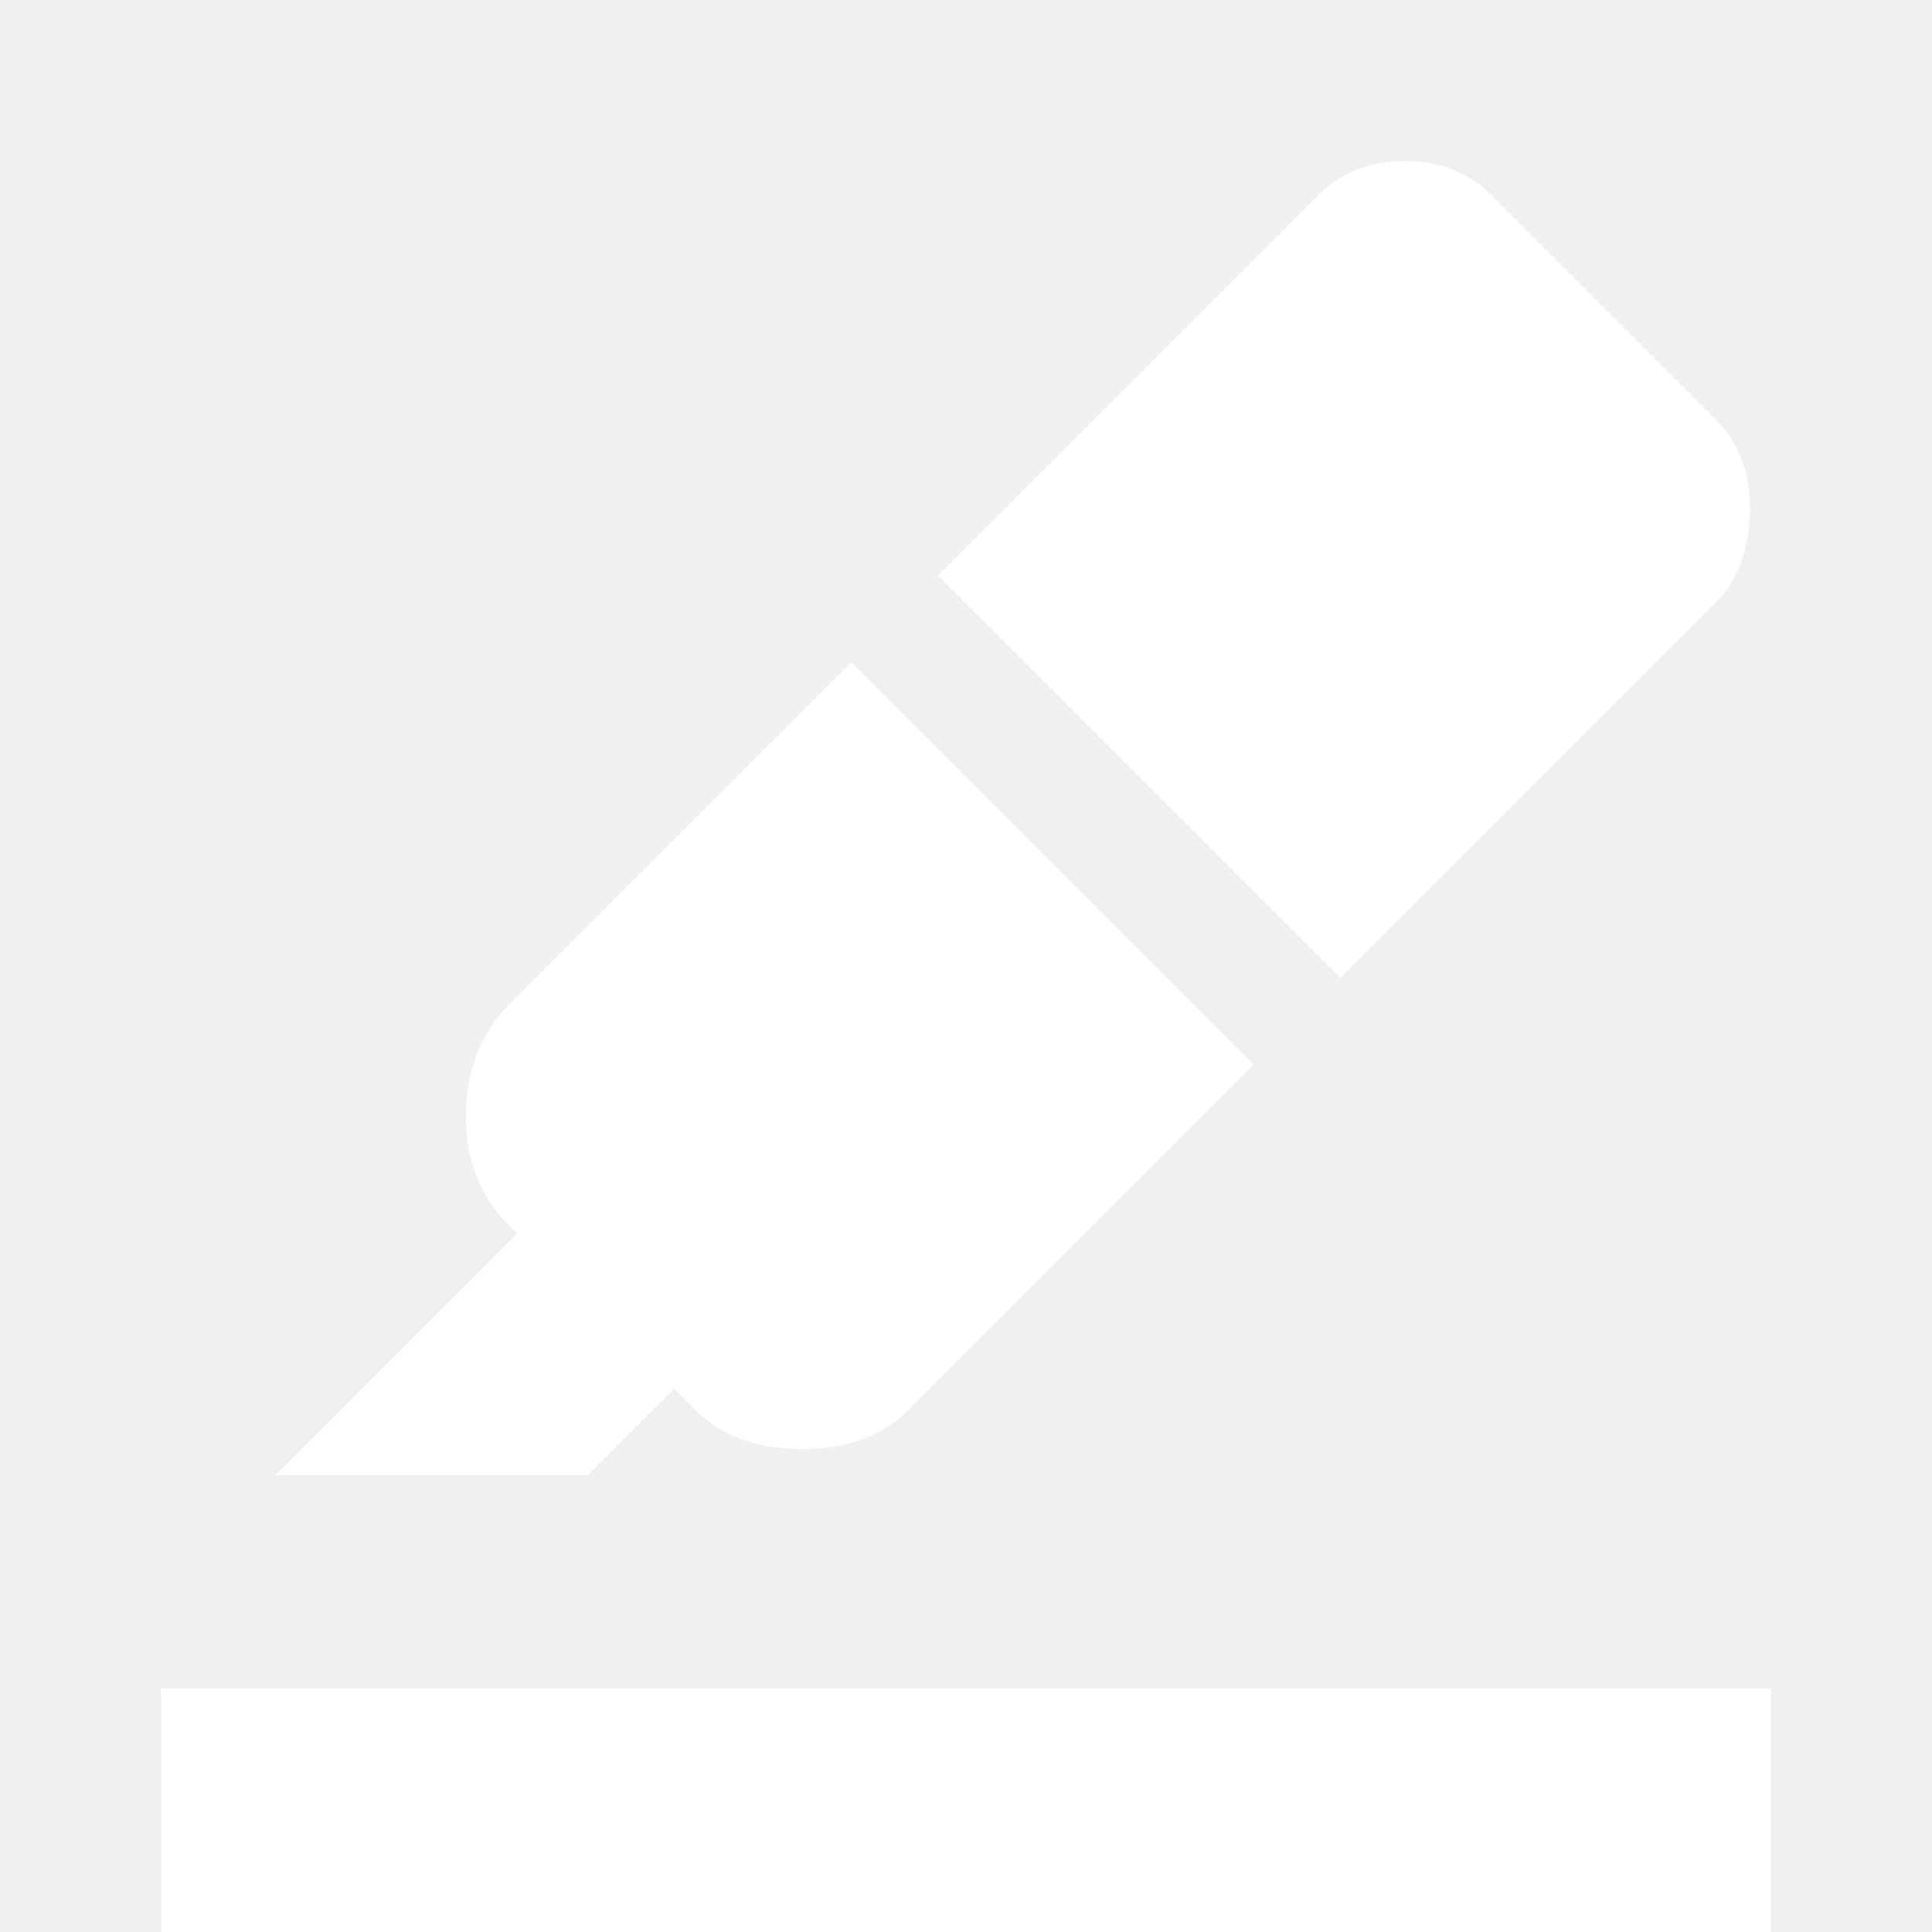
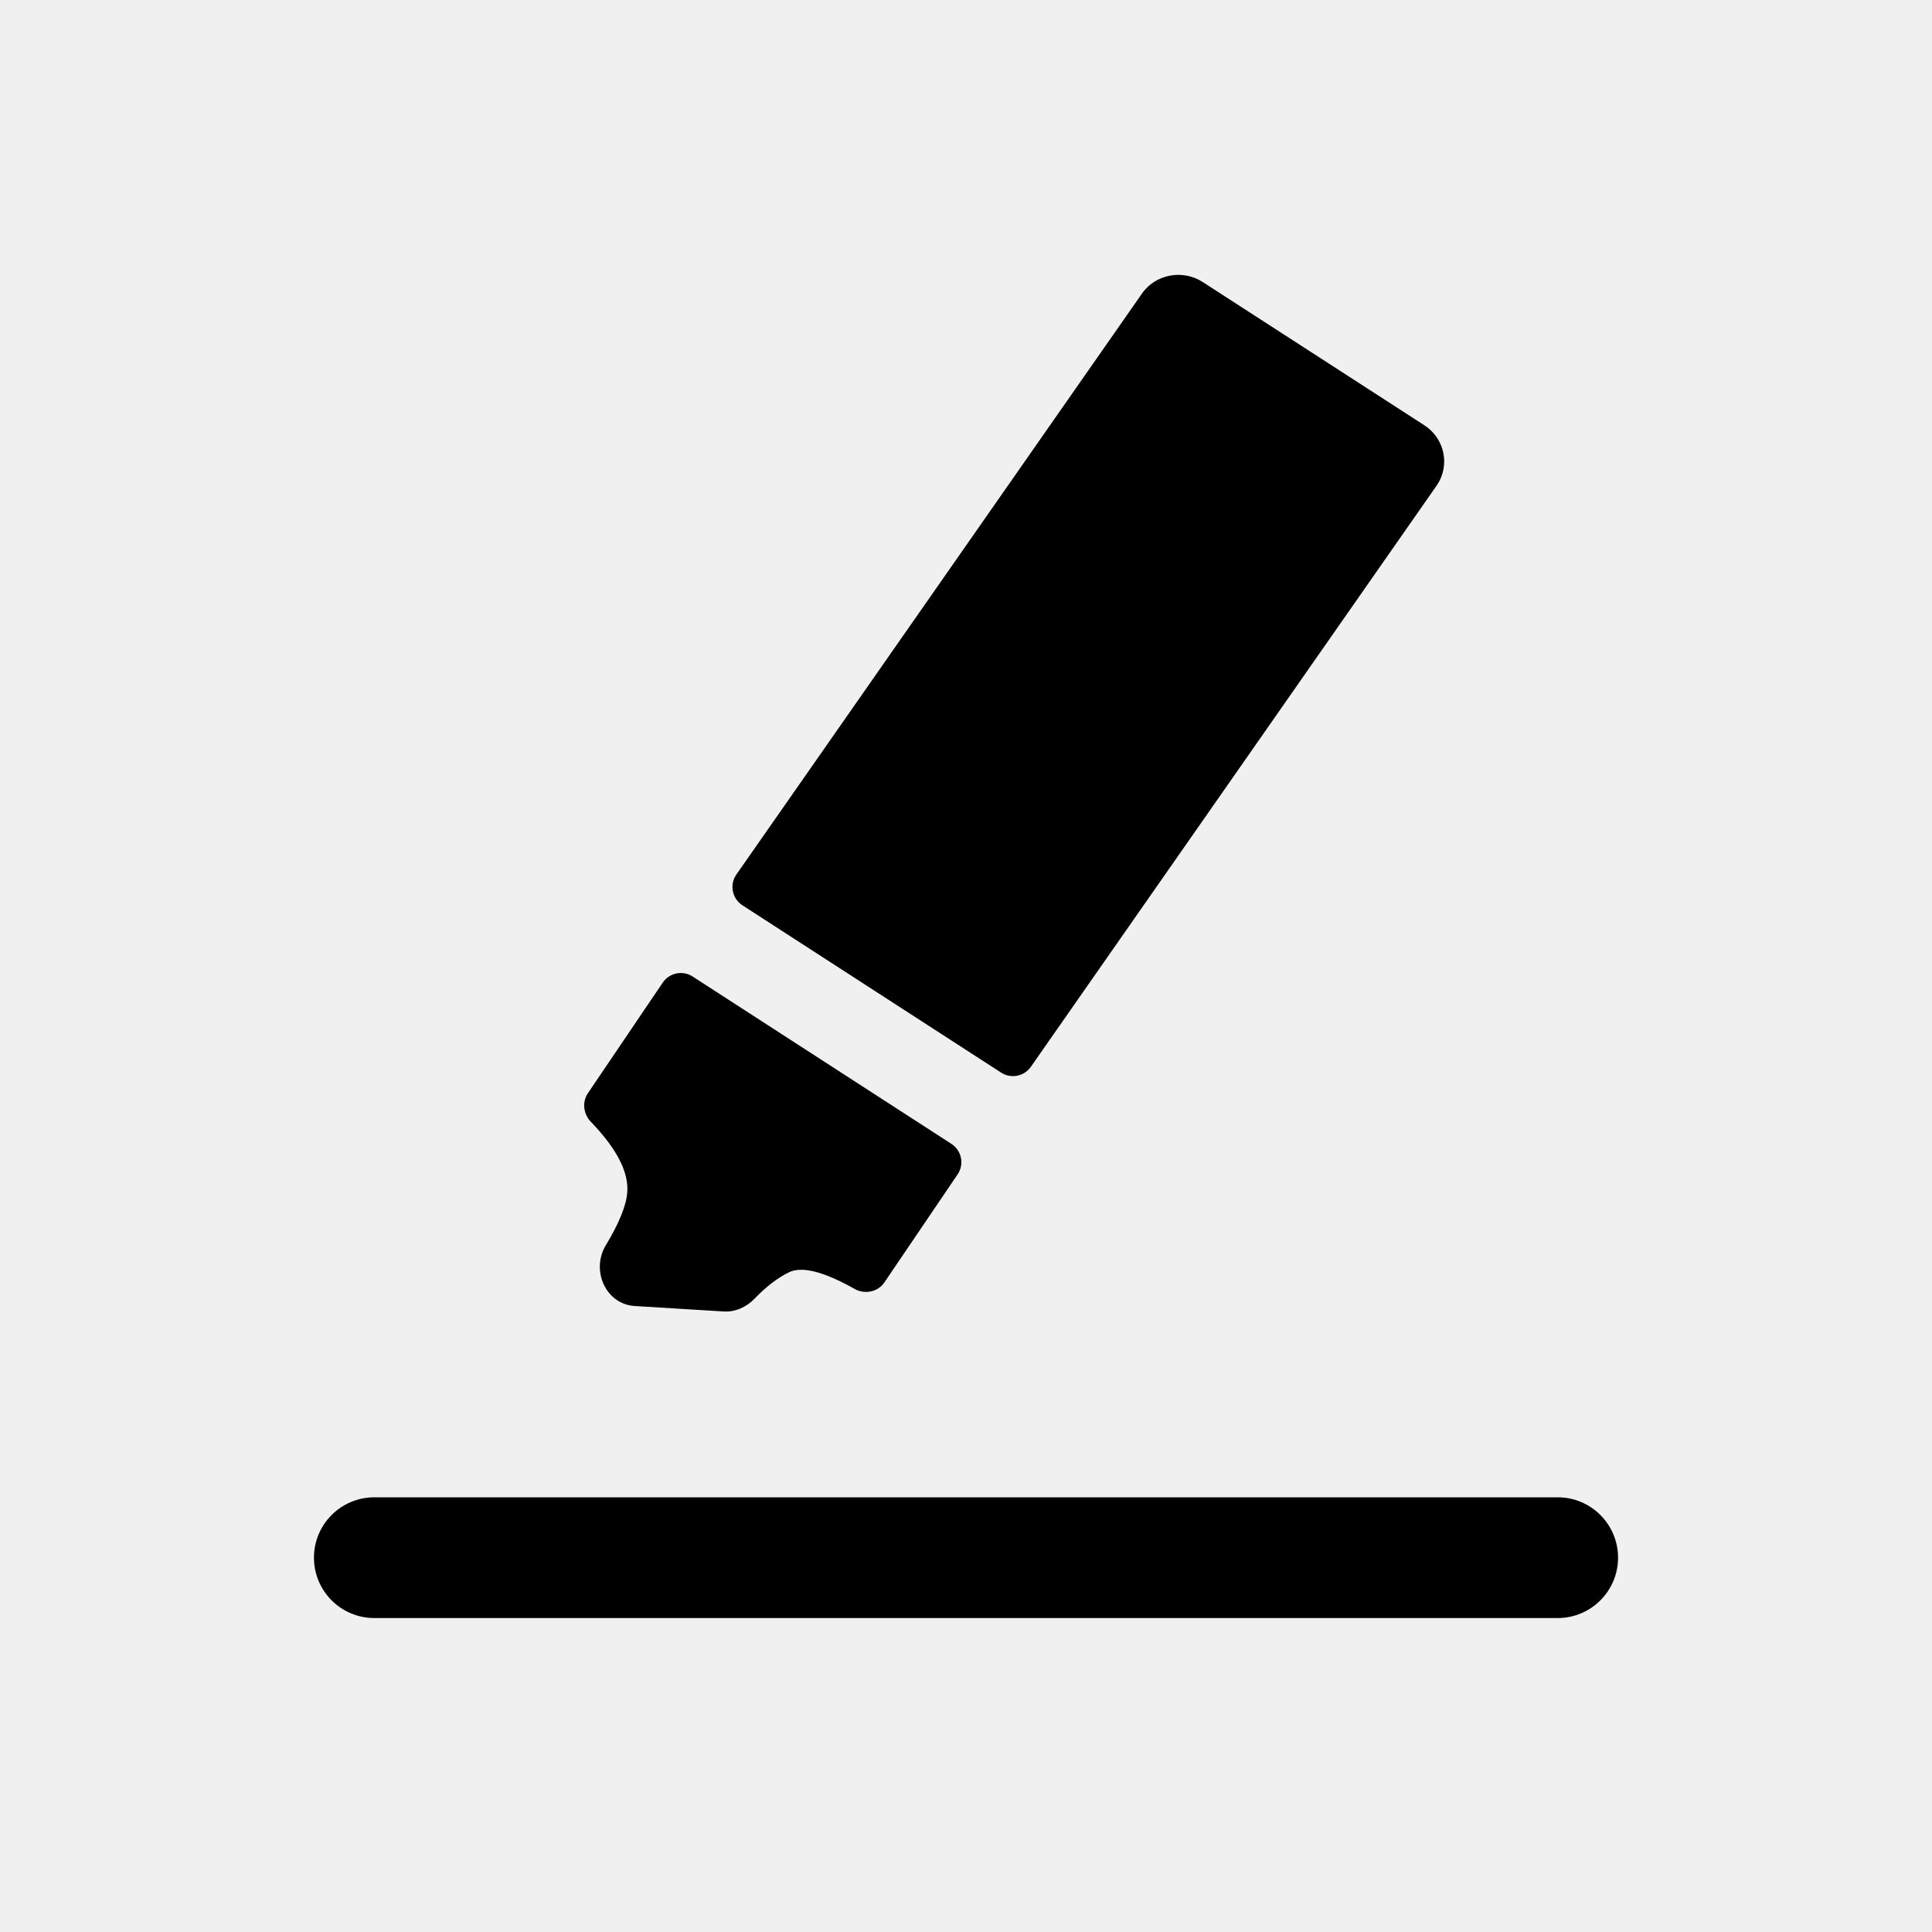
- <svg xmlns="http://www.w3.org/2000/svg" height="48" viewBox="0 96 960 960" width="48">
-   <path d="M80 1056V935h800v121H80Zm343-631 200 200-172 172q-19 19-52.5 19T346 797l-11-11-43 43H137l120-120-4-4q-22-22-21.5-55.5T254 594l169-169Zm43-43 189-189q17-17 43-17t43 17l112 112q17 17 16.5 45.5T852 396L666 582 466 382Z" fill="white" />
+ <svg xmlns="http://www.w3.org/2000/svg" width="16" height="16" viewBox="0 0 16 16" fill="none">
+   <path d="M11.796 3.522L9.961 2.336C9.793 2.227 9.565 2.271 9.454 2.436L6.098 7.243C6.04 7.326 6.063 7.442 6.148 7.497L8.291 8.883C8.373 8.936 8.481 8.914 8.537 8.835L11.9 4.018C12.011 3.853 11.964 3.631 11.796 3.522Z" fill="black" />
+   <path d="M7.931 9.725C7.987 9.642 7.964 9.528 7.879 9.473L5.736 8.087C5.654 8.034 5.544 8.056 5.489 8.137L4.869 9.053C4.819 9.127 4.831 9.226 4.893 9.29C5.105 9.51 5.206 9.703 5.195 9.87C5.188 9.981 5.128 10.129 5.017 10.313C4.892 10.52 5.016 10.802 5.258 10.816L5.993 10.861C6.089 10.867 6.181 10.825 6.248 10.756C6.344 10.656 6.44 10.582 6.533 10.537C6.64 10.484 6.821 10.53 7.077 10.674C7.162 10.722 7.271 10.7 7.325 10.619L7.931 9.725Z" fill="black" />
+   <path d="M3.1 12.4C2.824 12.4 2.6 12.624 2.6 12.9C2.6 13.176 2.824 13.4 3.1 13.4H12.9C13.176 13.4 13.4 13.176 13.4 12.9C13.4 12.624 13.176 12.4 12.9 12.4H3.1Z" fill="black" />
</svg>
